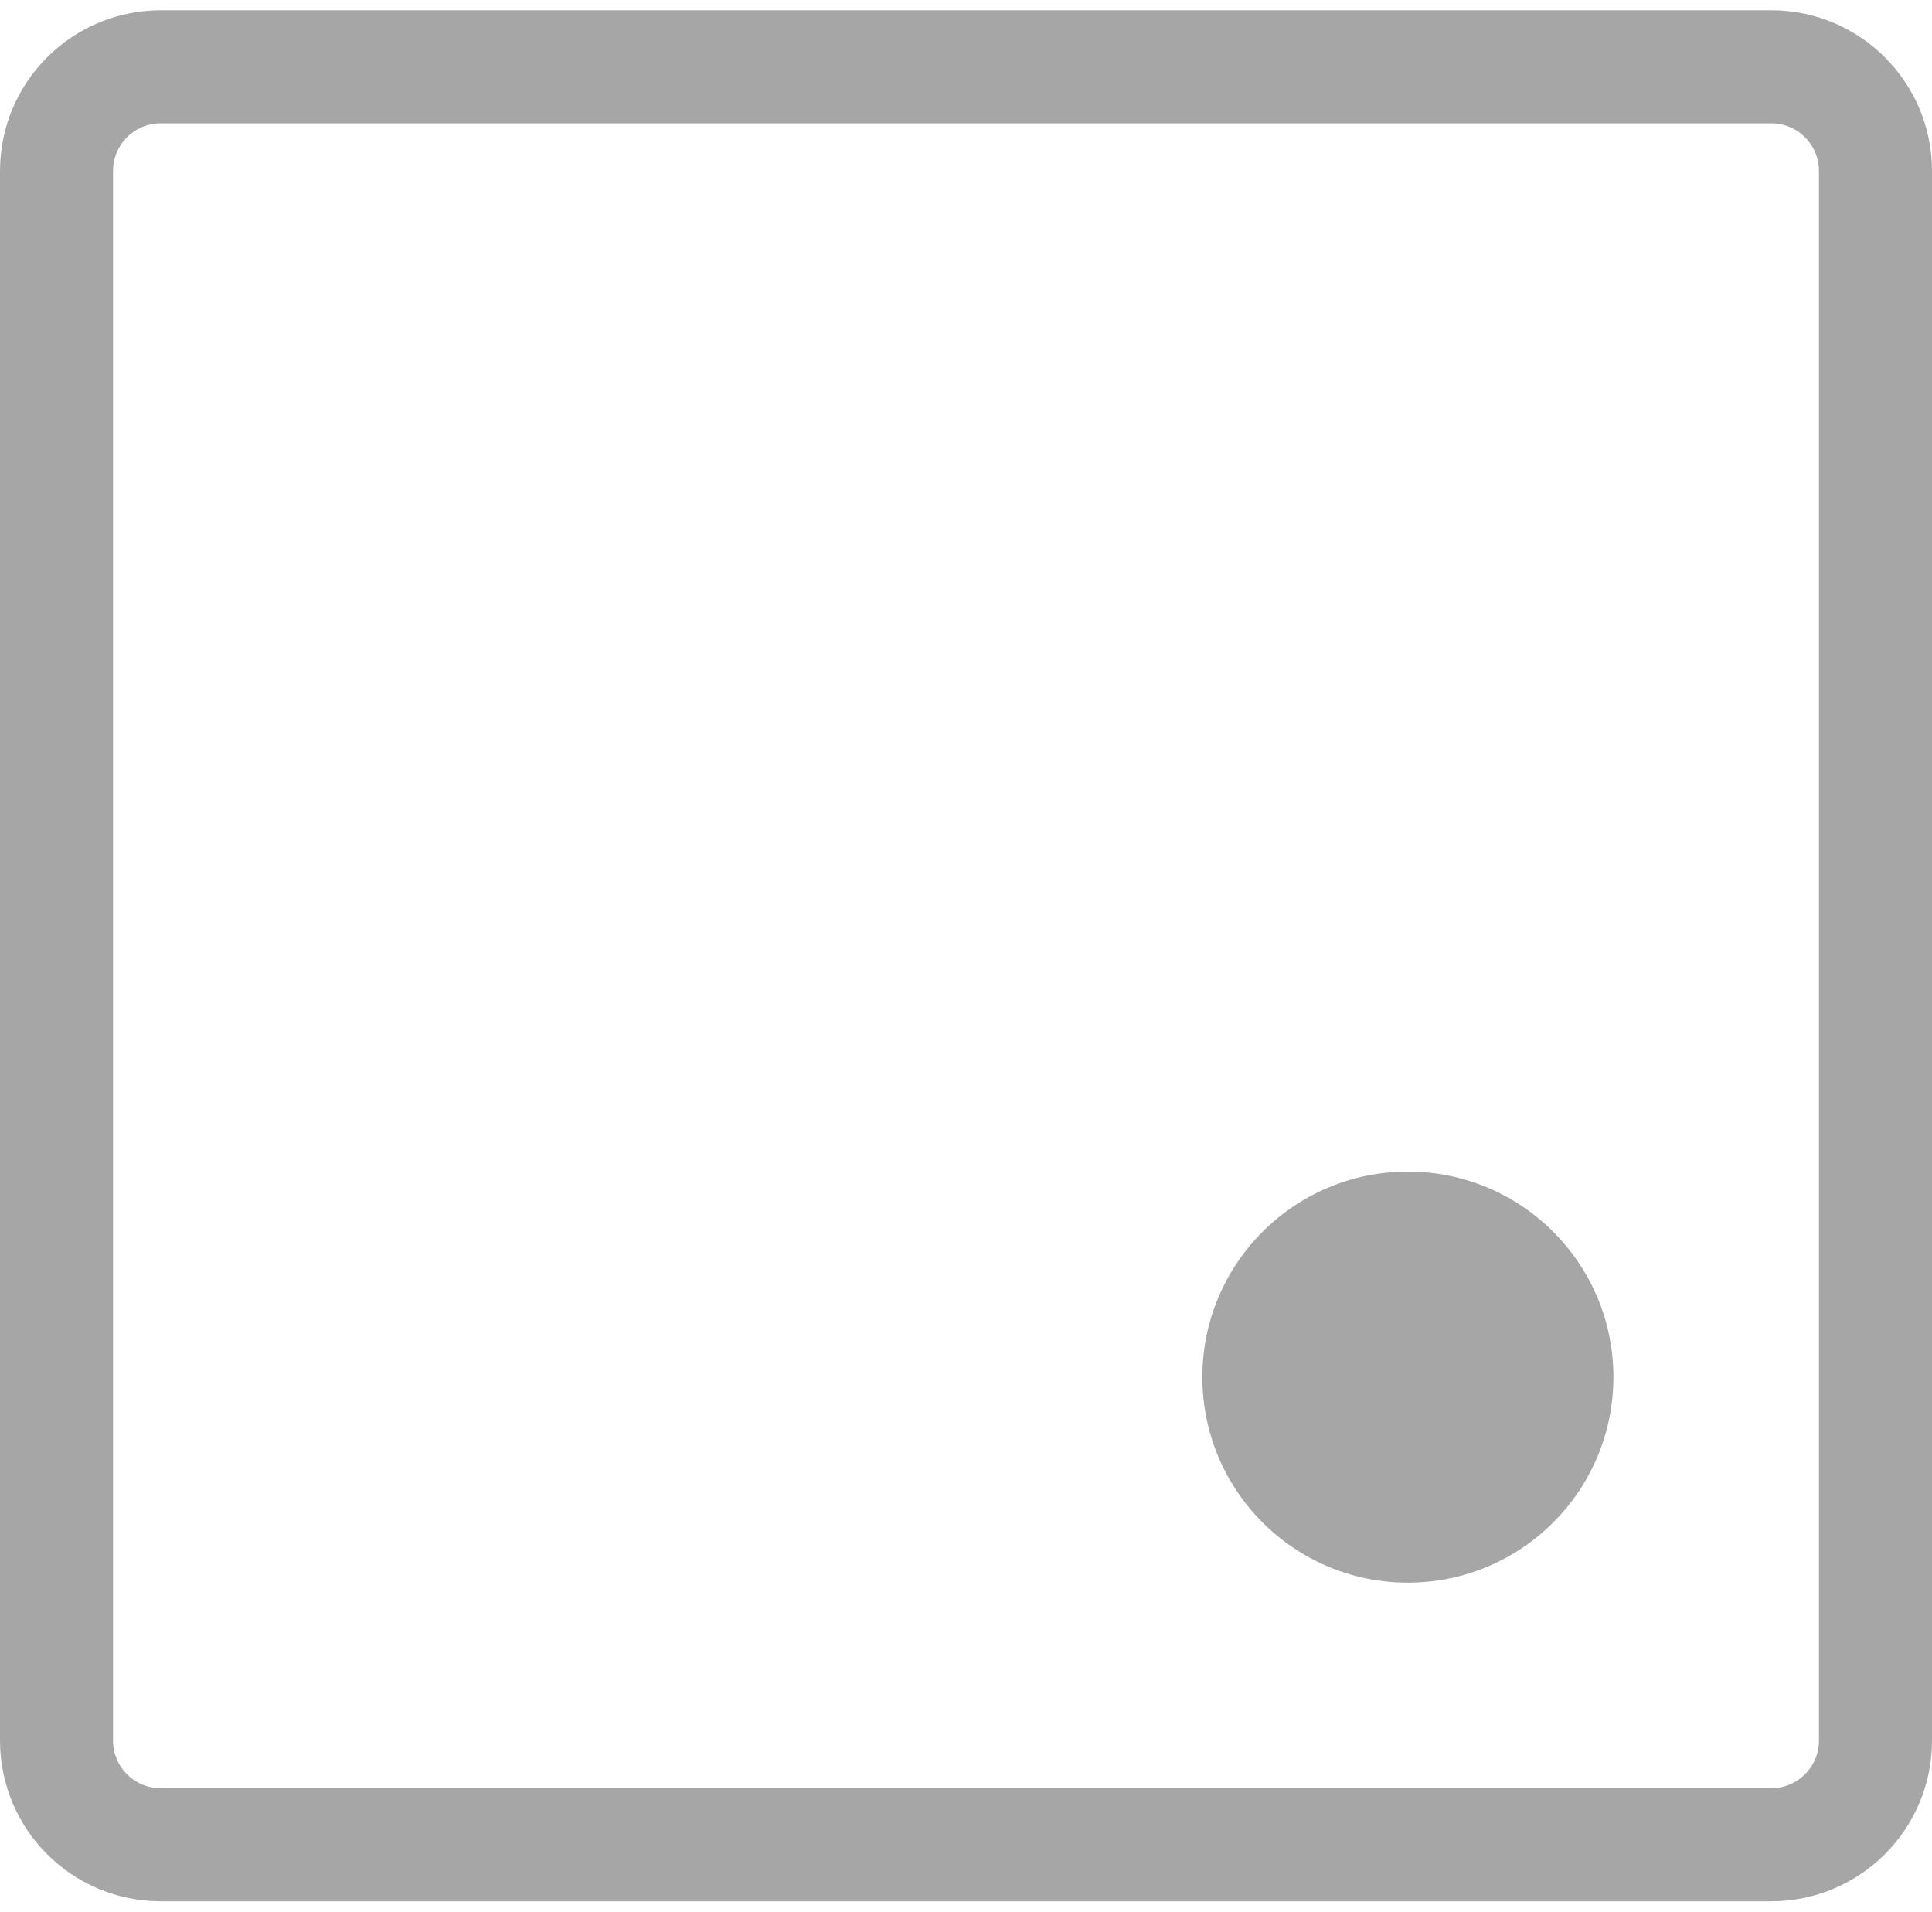
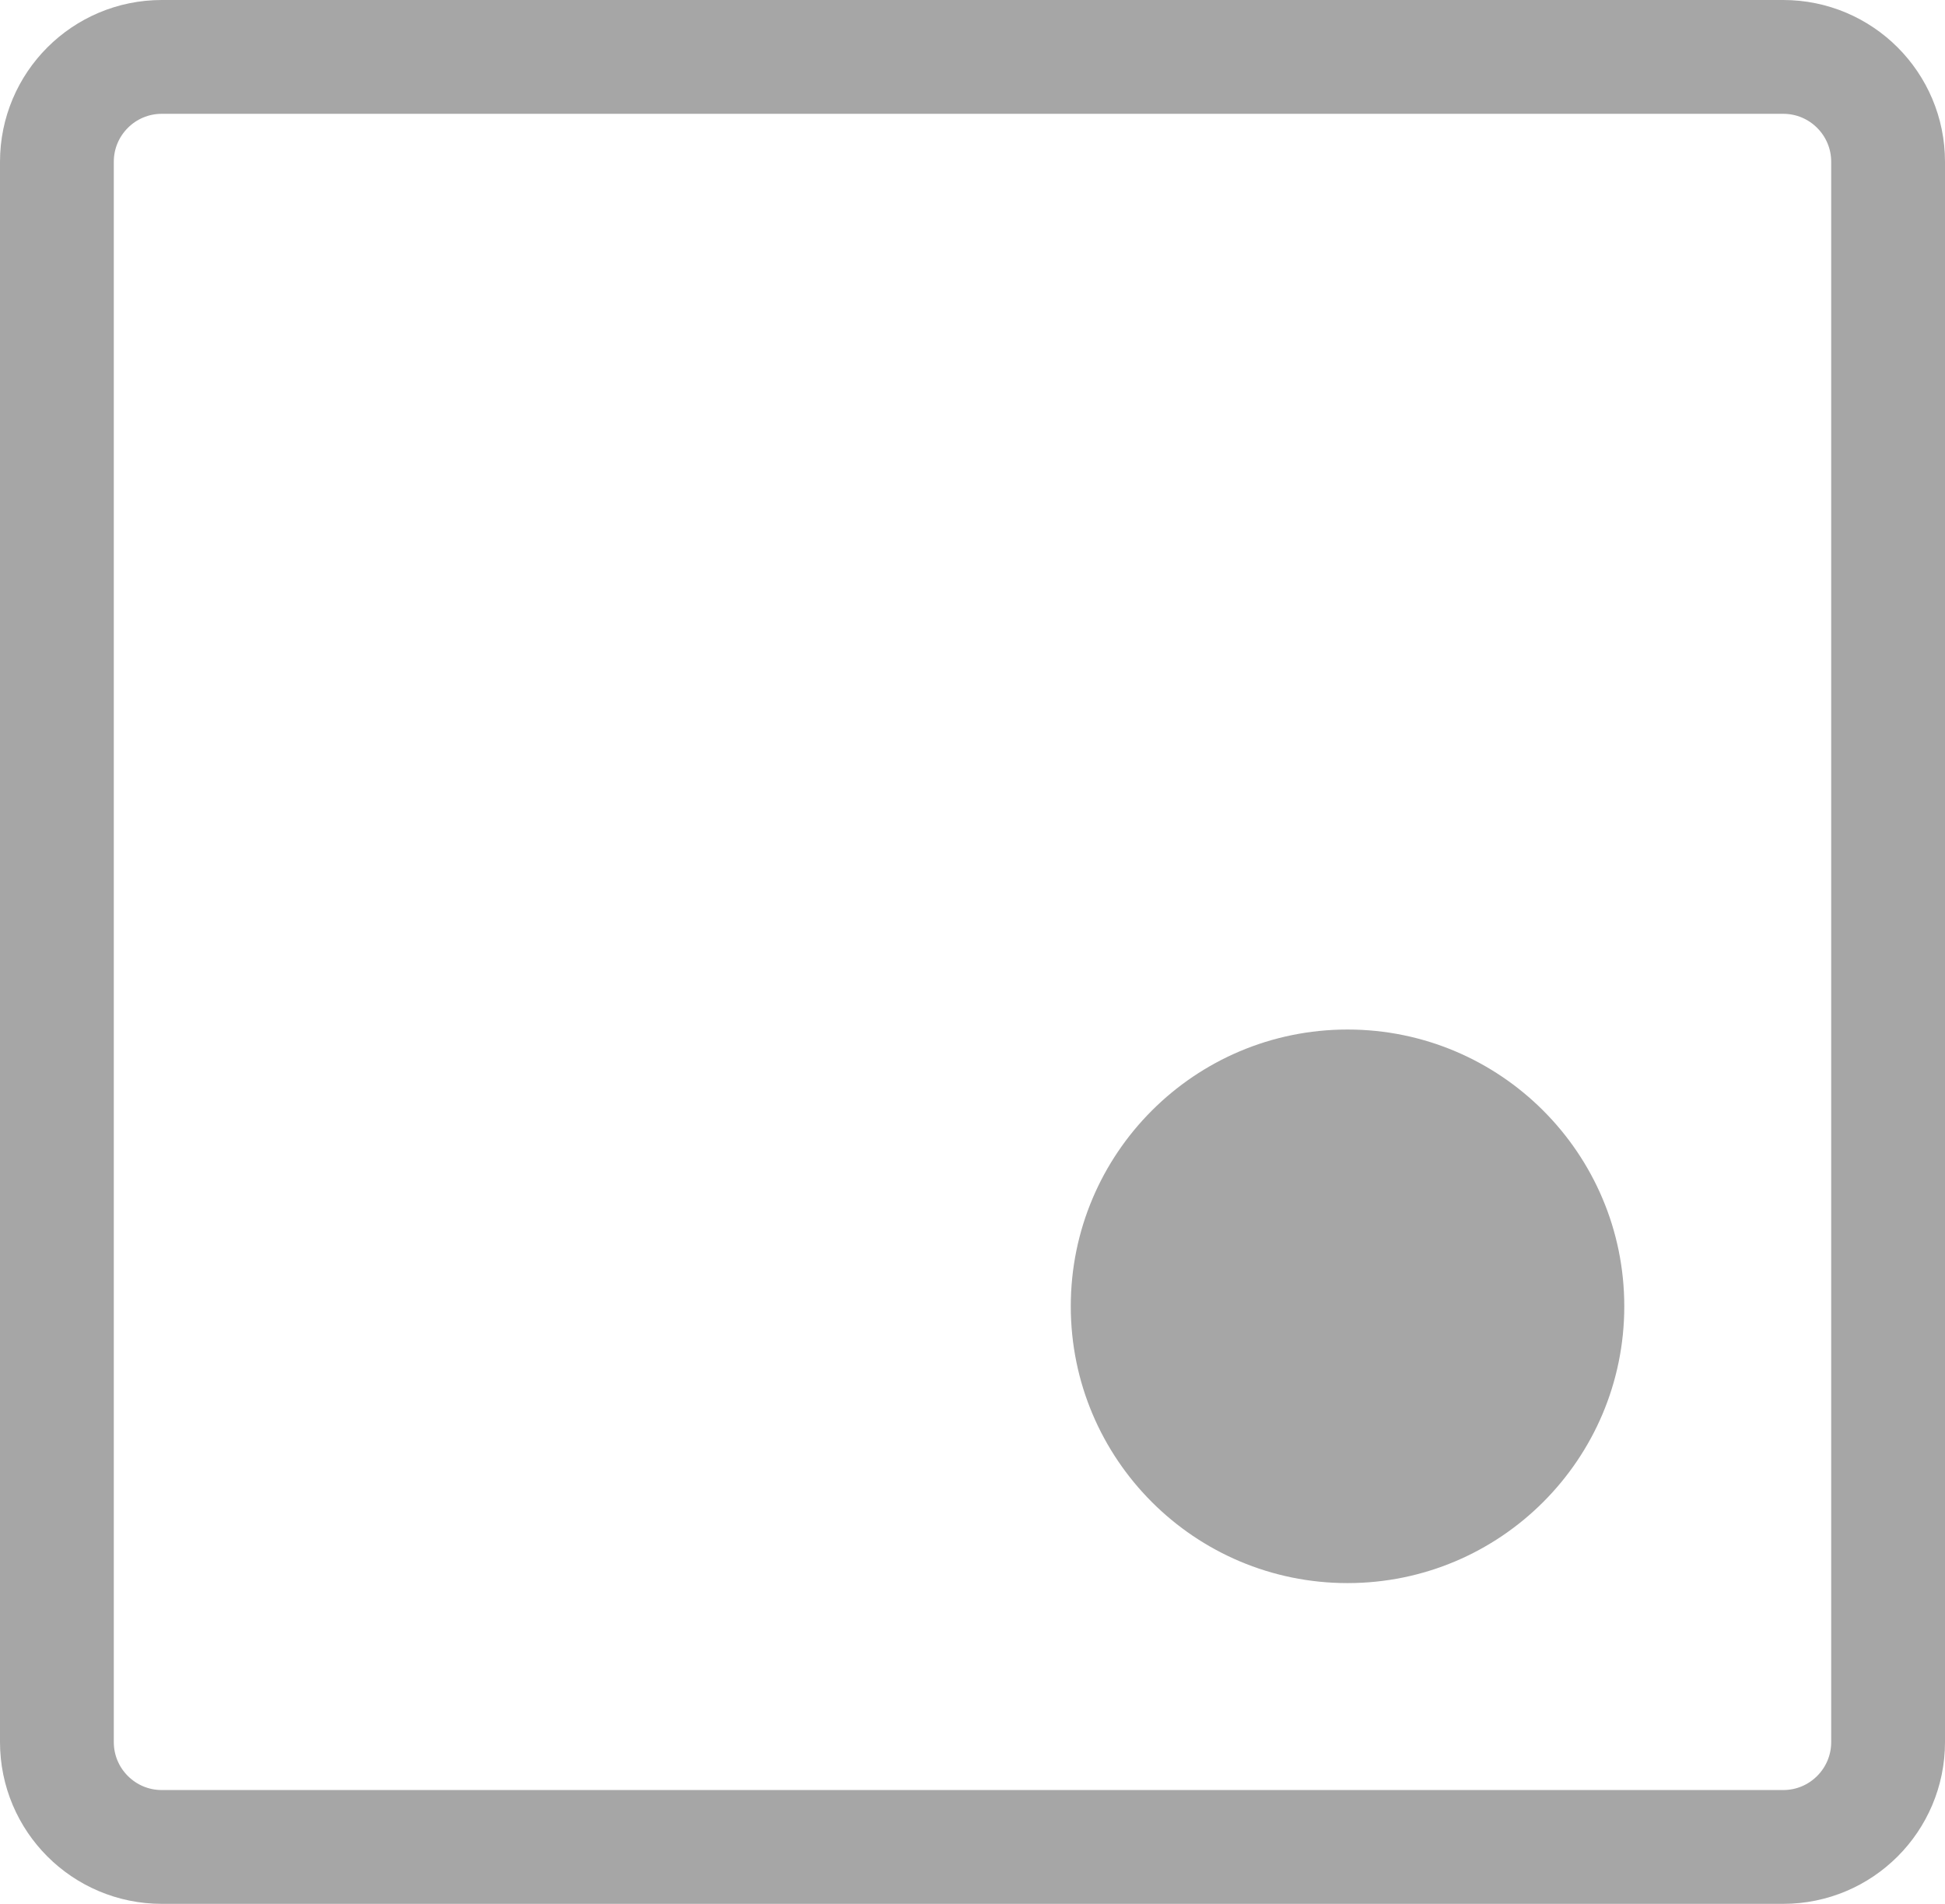
- <svg xmlns="http://www.w3.org/2000/svg" width="376" height="372" viewBox="0 0 376 372" fill="none">
-   <rect x="11" y="13" width="354" height="346" rx="20.274" stroke="#A6A6A6" stroke-width="22" />
-   <circle cx="274" cy="268" r="40" fill="#A6A6A6" />
+ <svg xmlns="http://www.w3.org/2000/svg" width="376" height="368" viewBox="0 0 376 368" fill="none">
+   <rect x="11" y="11" width="354" height="346" rx="20.274" stroke="#A6A6A6" stroke-width="22" />
+   <circle cx="260.5" cy="252.5" r="53.5" fill="#A6A6A6" />
</svg>
